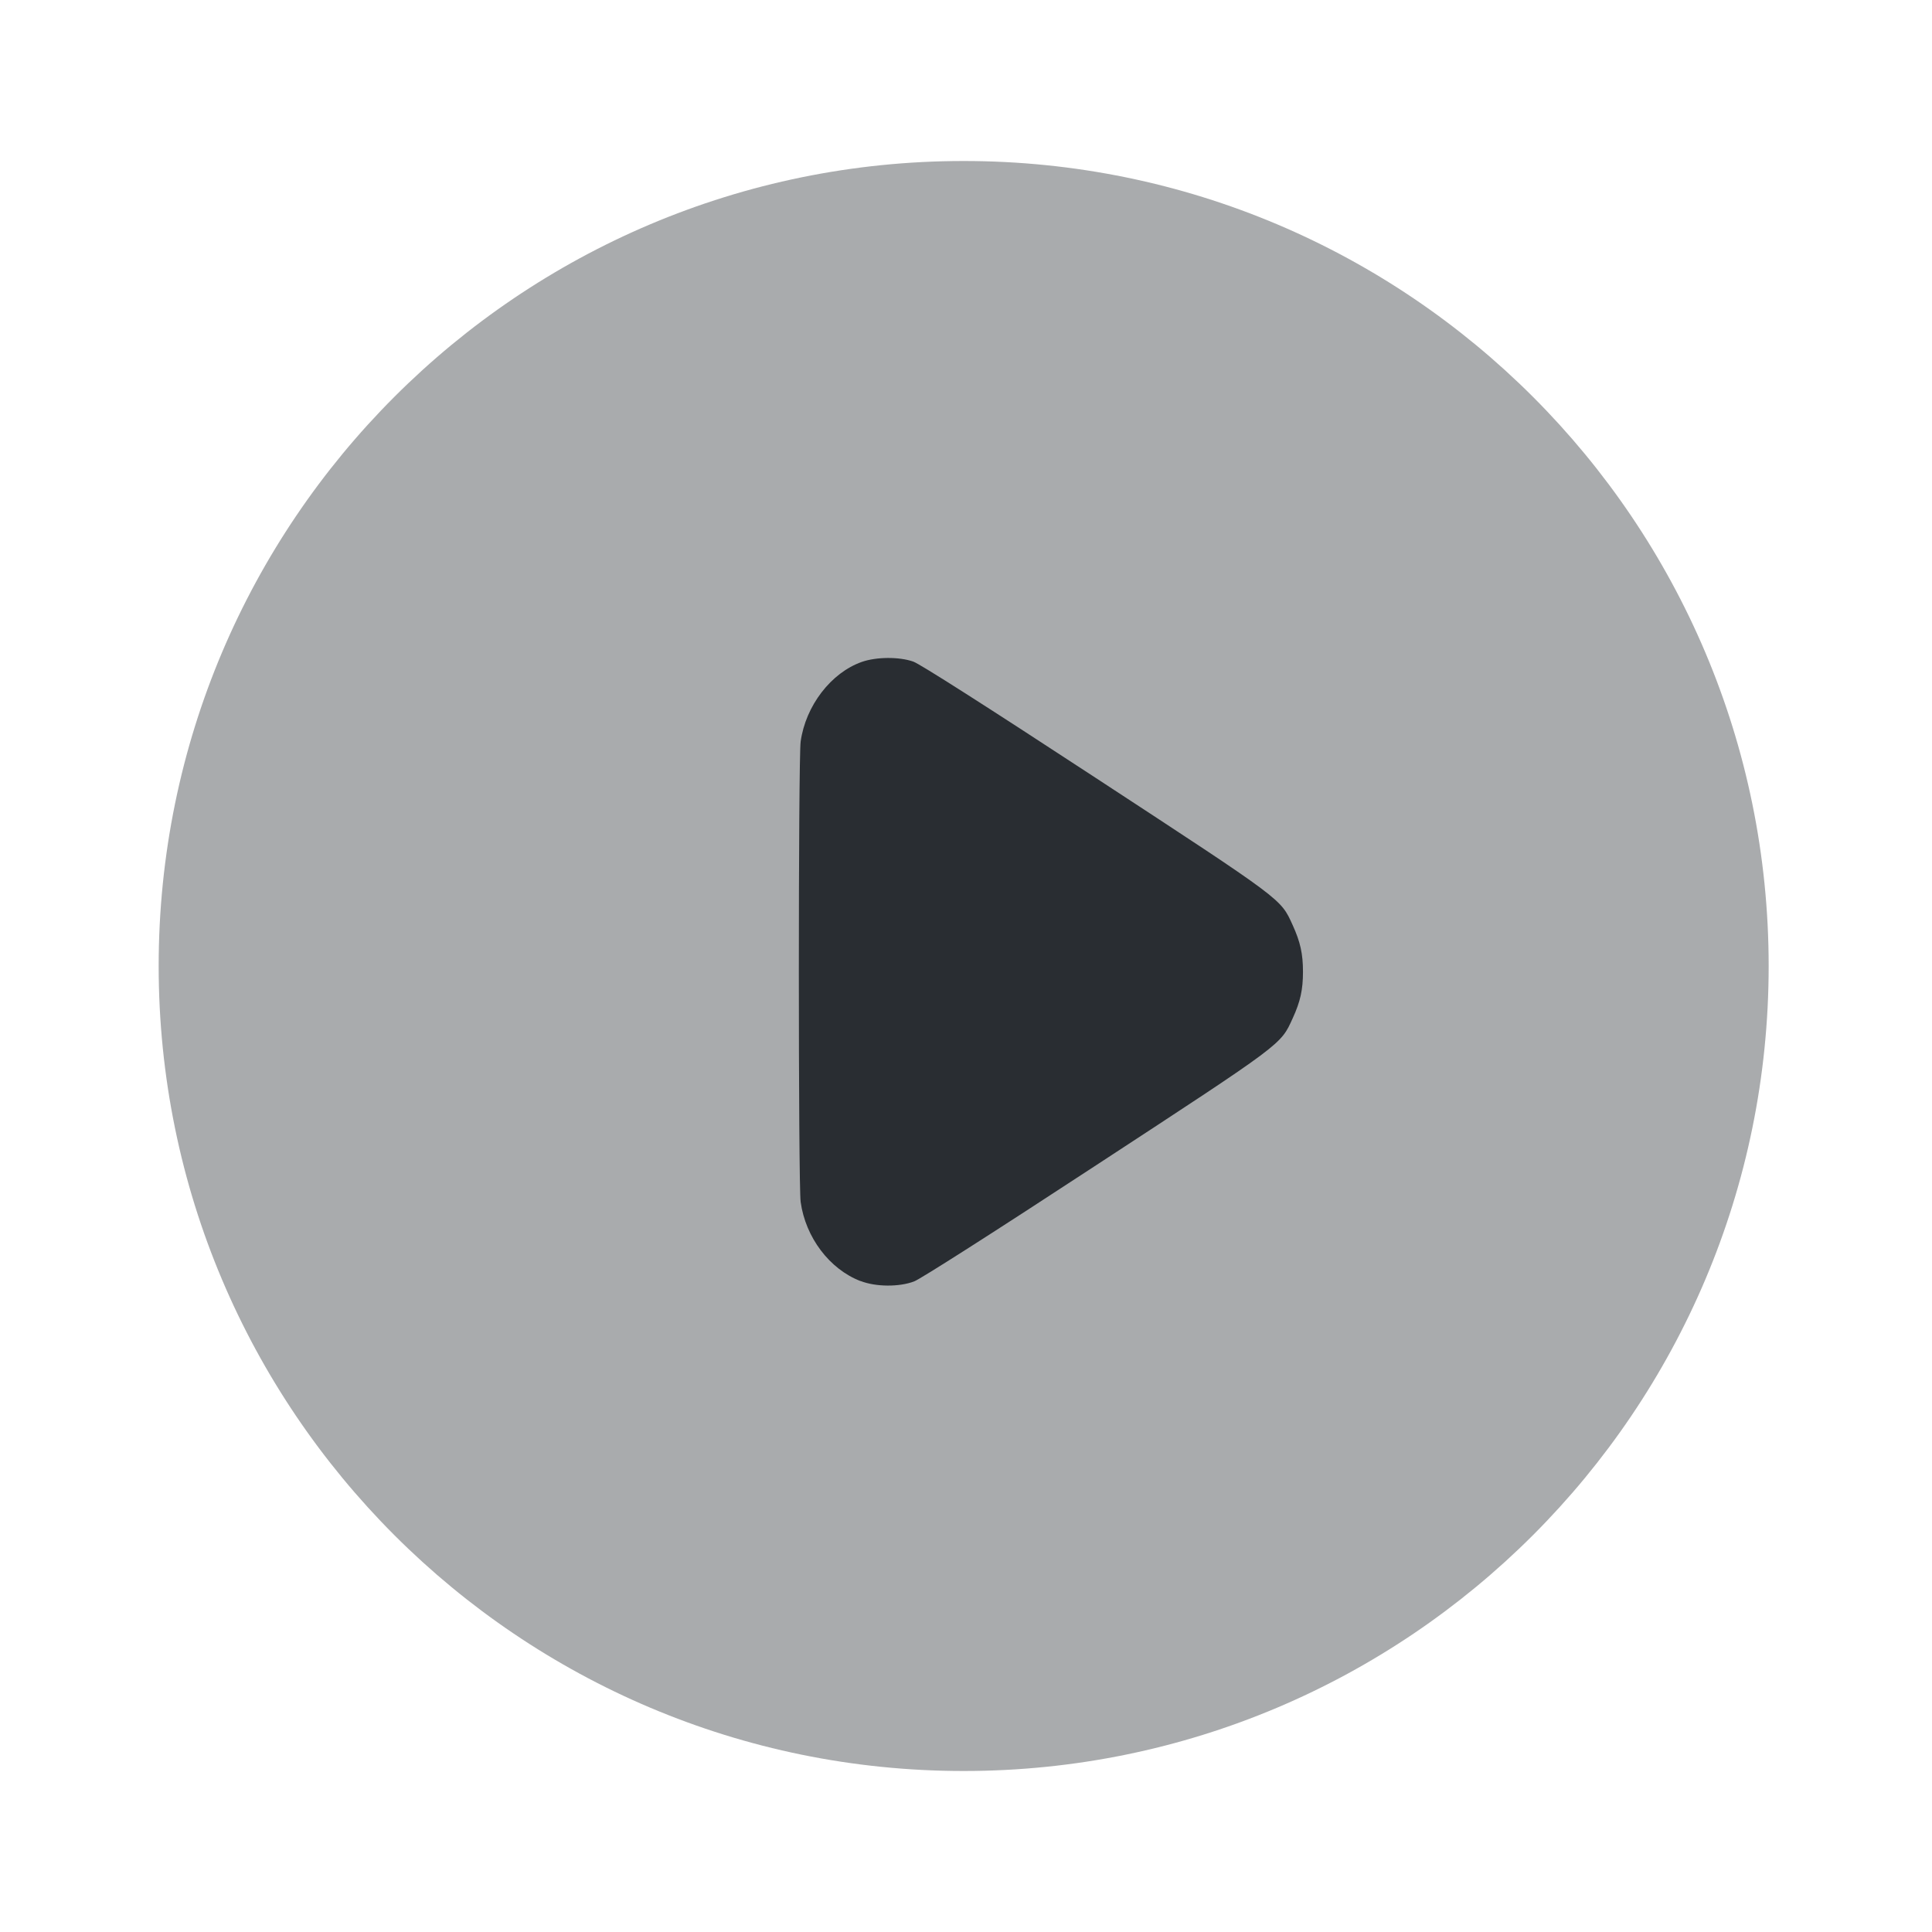
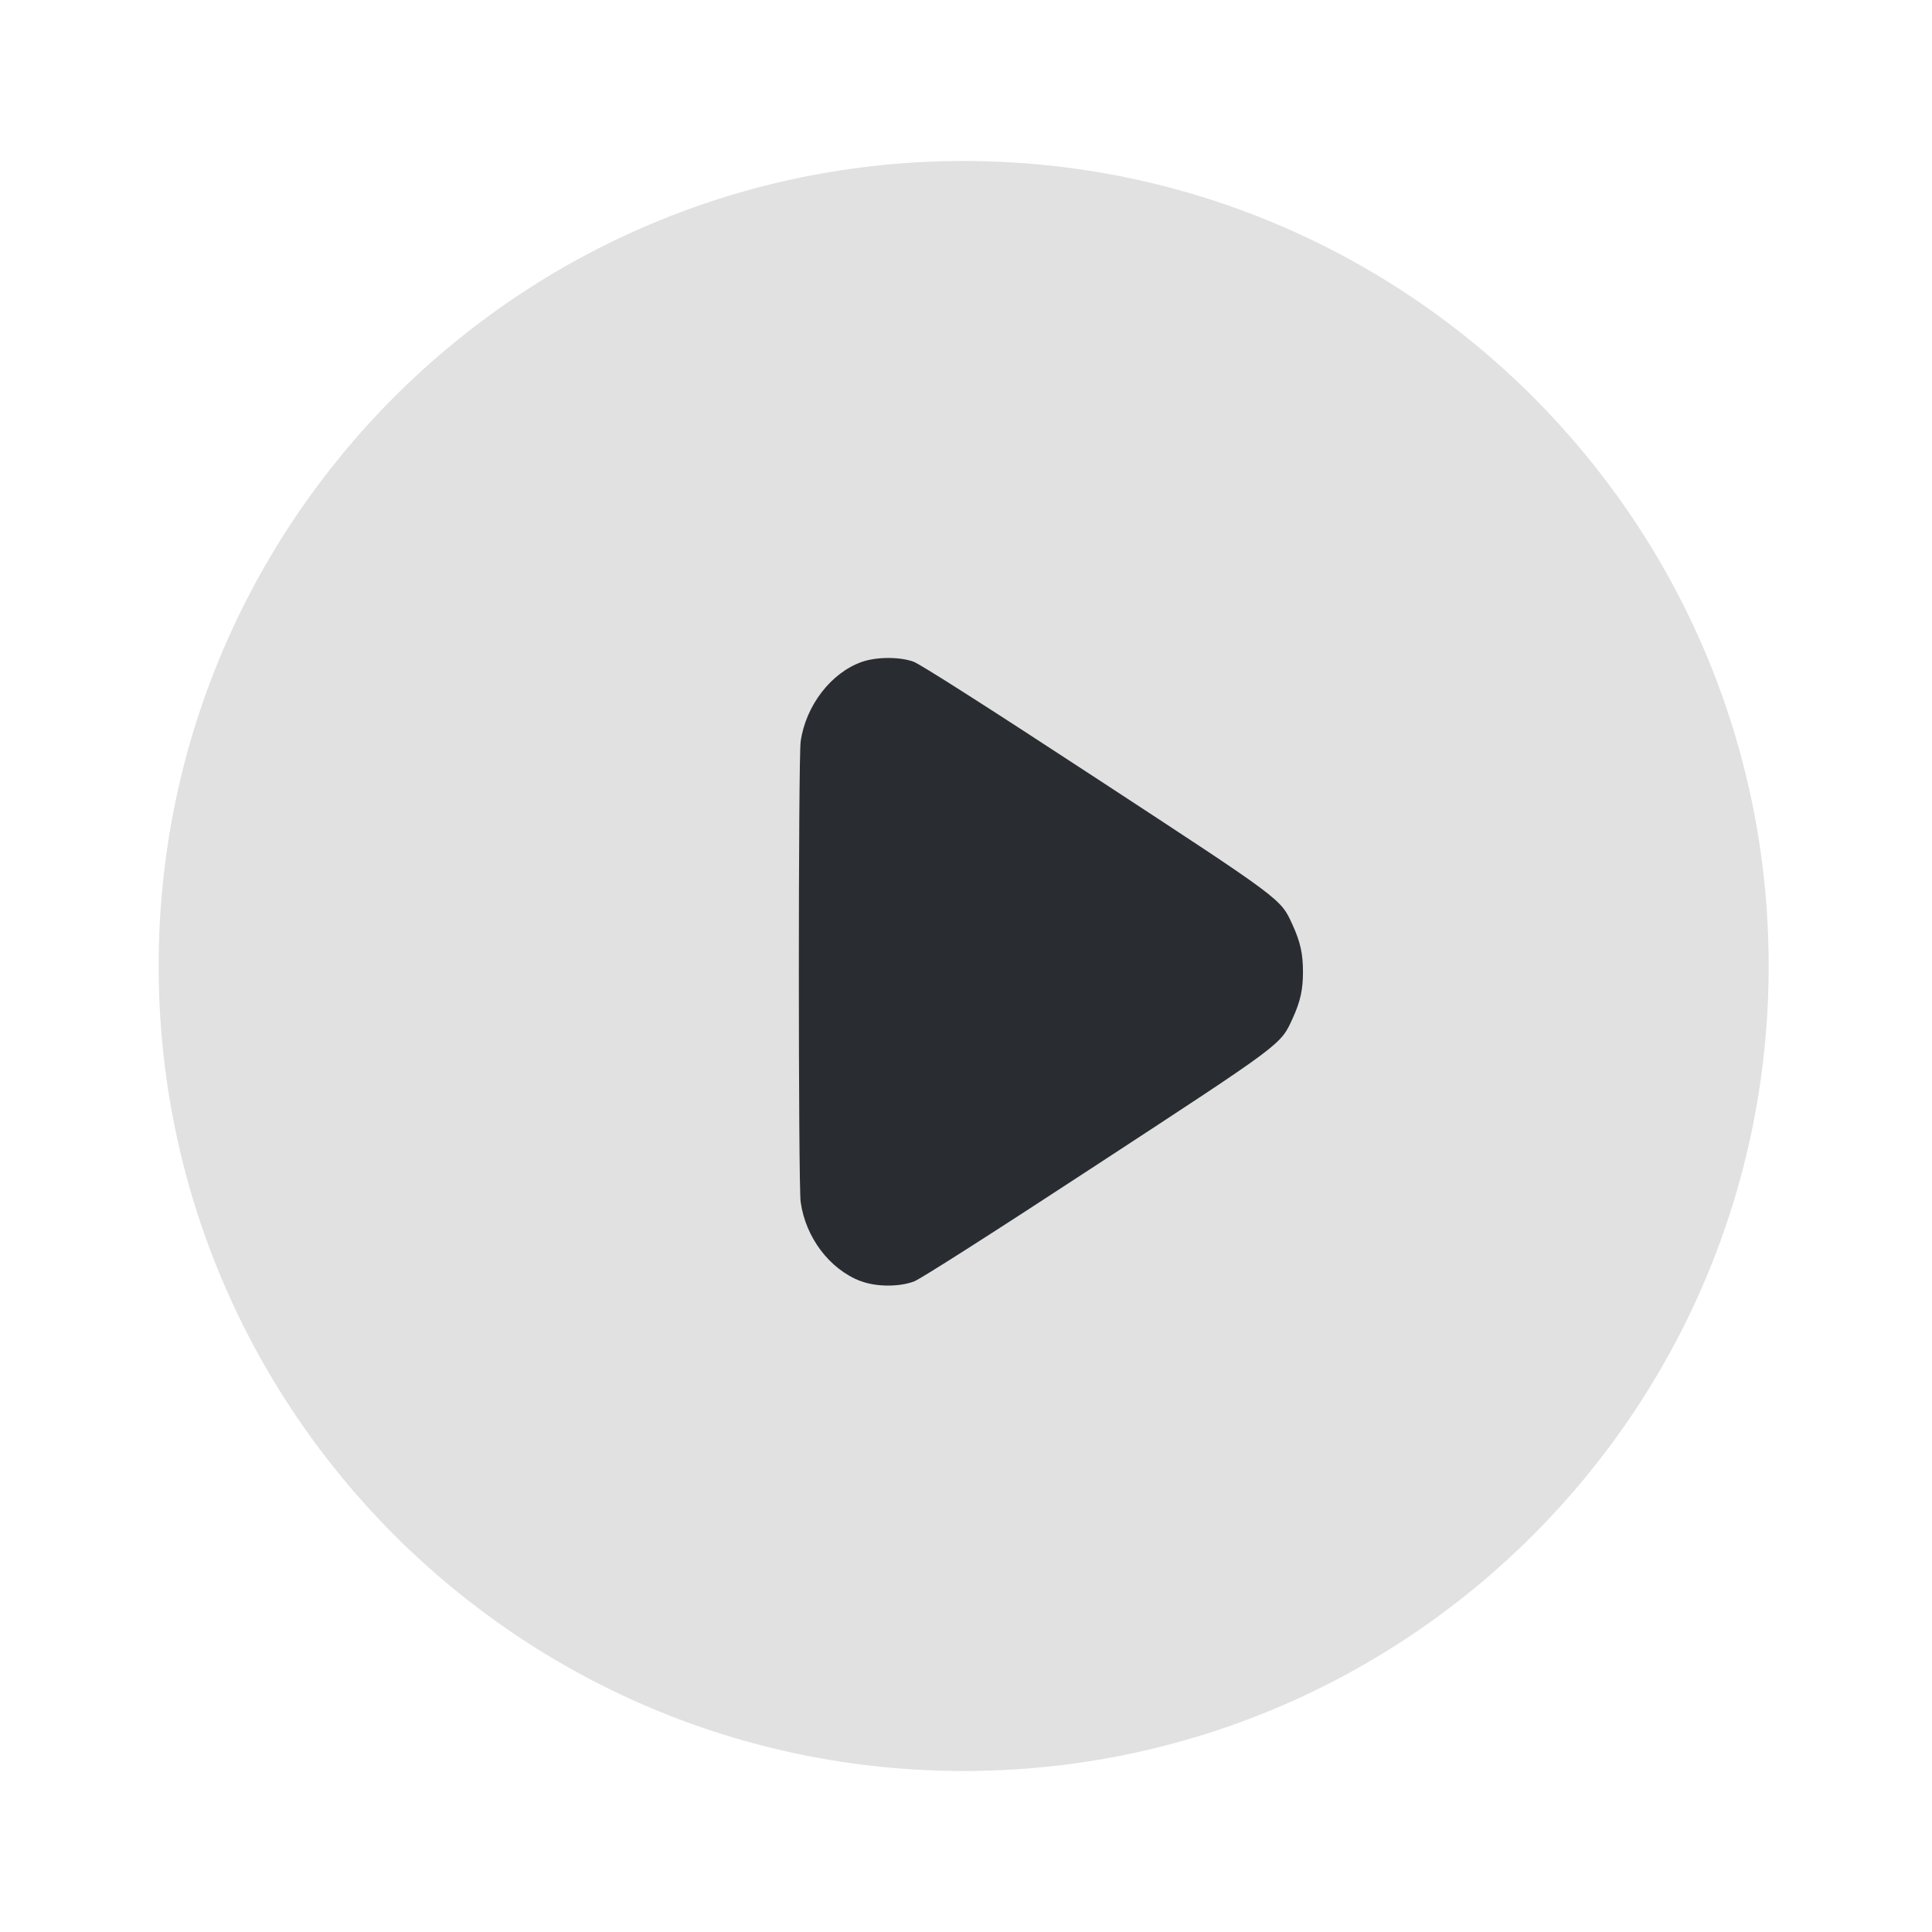
<svg xmlns="http://www.w3.org/2000/svg" width="800px" height="800px" viewBox="0 0 24 24" fill="none" version="1.1" id="svg3">
  <defs id="defs3" />
-   <path opacity="0.4" d="M11.971 22C17.494 22 21.971 17.523 21.971 12C21.971 6.477 17.494 2 11.971 2C6.448 2 1.971 6.477 1.971 12C1.971 17.523 6.448 22 11.971 22Z" fill="#292D32" id="path1" />
+   <path opacity="0.4" d="M11.971 22C17.494 22 21.971 17.523 21.971 12C21.971 6.477 17.494 2 11.971 2C6.448 2 1.971 6.477 1.971 12C1.971 17.523 6.448 22 11.971 22Z" fill="#292D32" id="path1" style="fill:#b3b3b3" />
  <path style="fill:#292d32;fill-opacity:1;stroke-width:0.023" d="M 10.689,15.914 C 10.305,15.766 10.007,15.372 9.946,14.931 c -0.03,-0.215 -0.03,-5.504 0,-5.719 0.062,-0.445 0.378,-0.856 0.761,-0.99 0.181,-0.063 0.464,-0.065 0.639,-0.003 0.082,0.029 0.892,0.545 2.262,1.442 2.346,1.536 2.299,1.5 2.45,1.831 0.095,0.209 0.128,0.356 0.128,0.579 0,0.223 -0.032,0.37 -0.128,0.579 -0.151,0.331 -0.104,0.296 -2.443,1.826 -1.275,0.835 -2.18,1.412 -2.259,1.442 -0.186,0.071 -0.477,0.069 -0.666,-0.005 z" id="path2-5" />
</svg>
